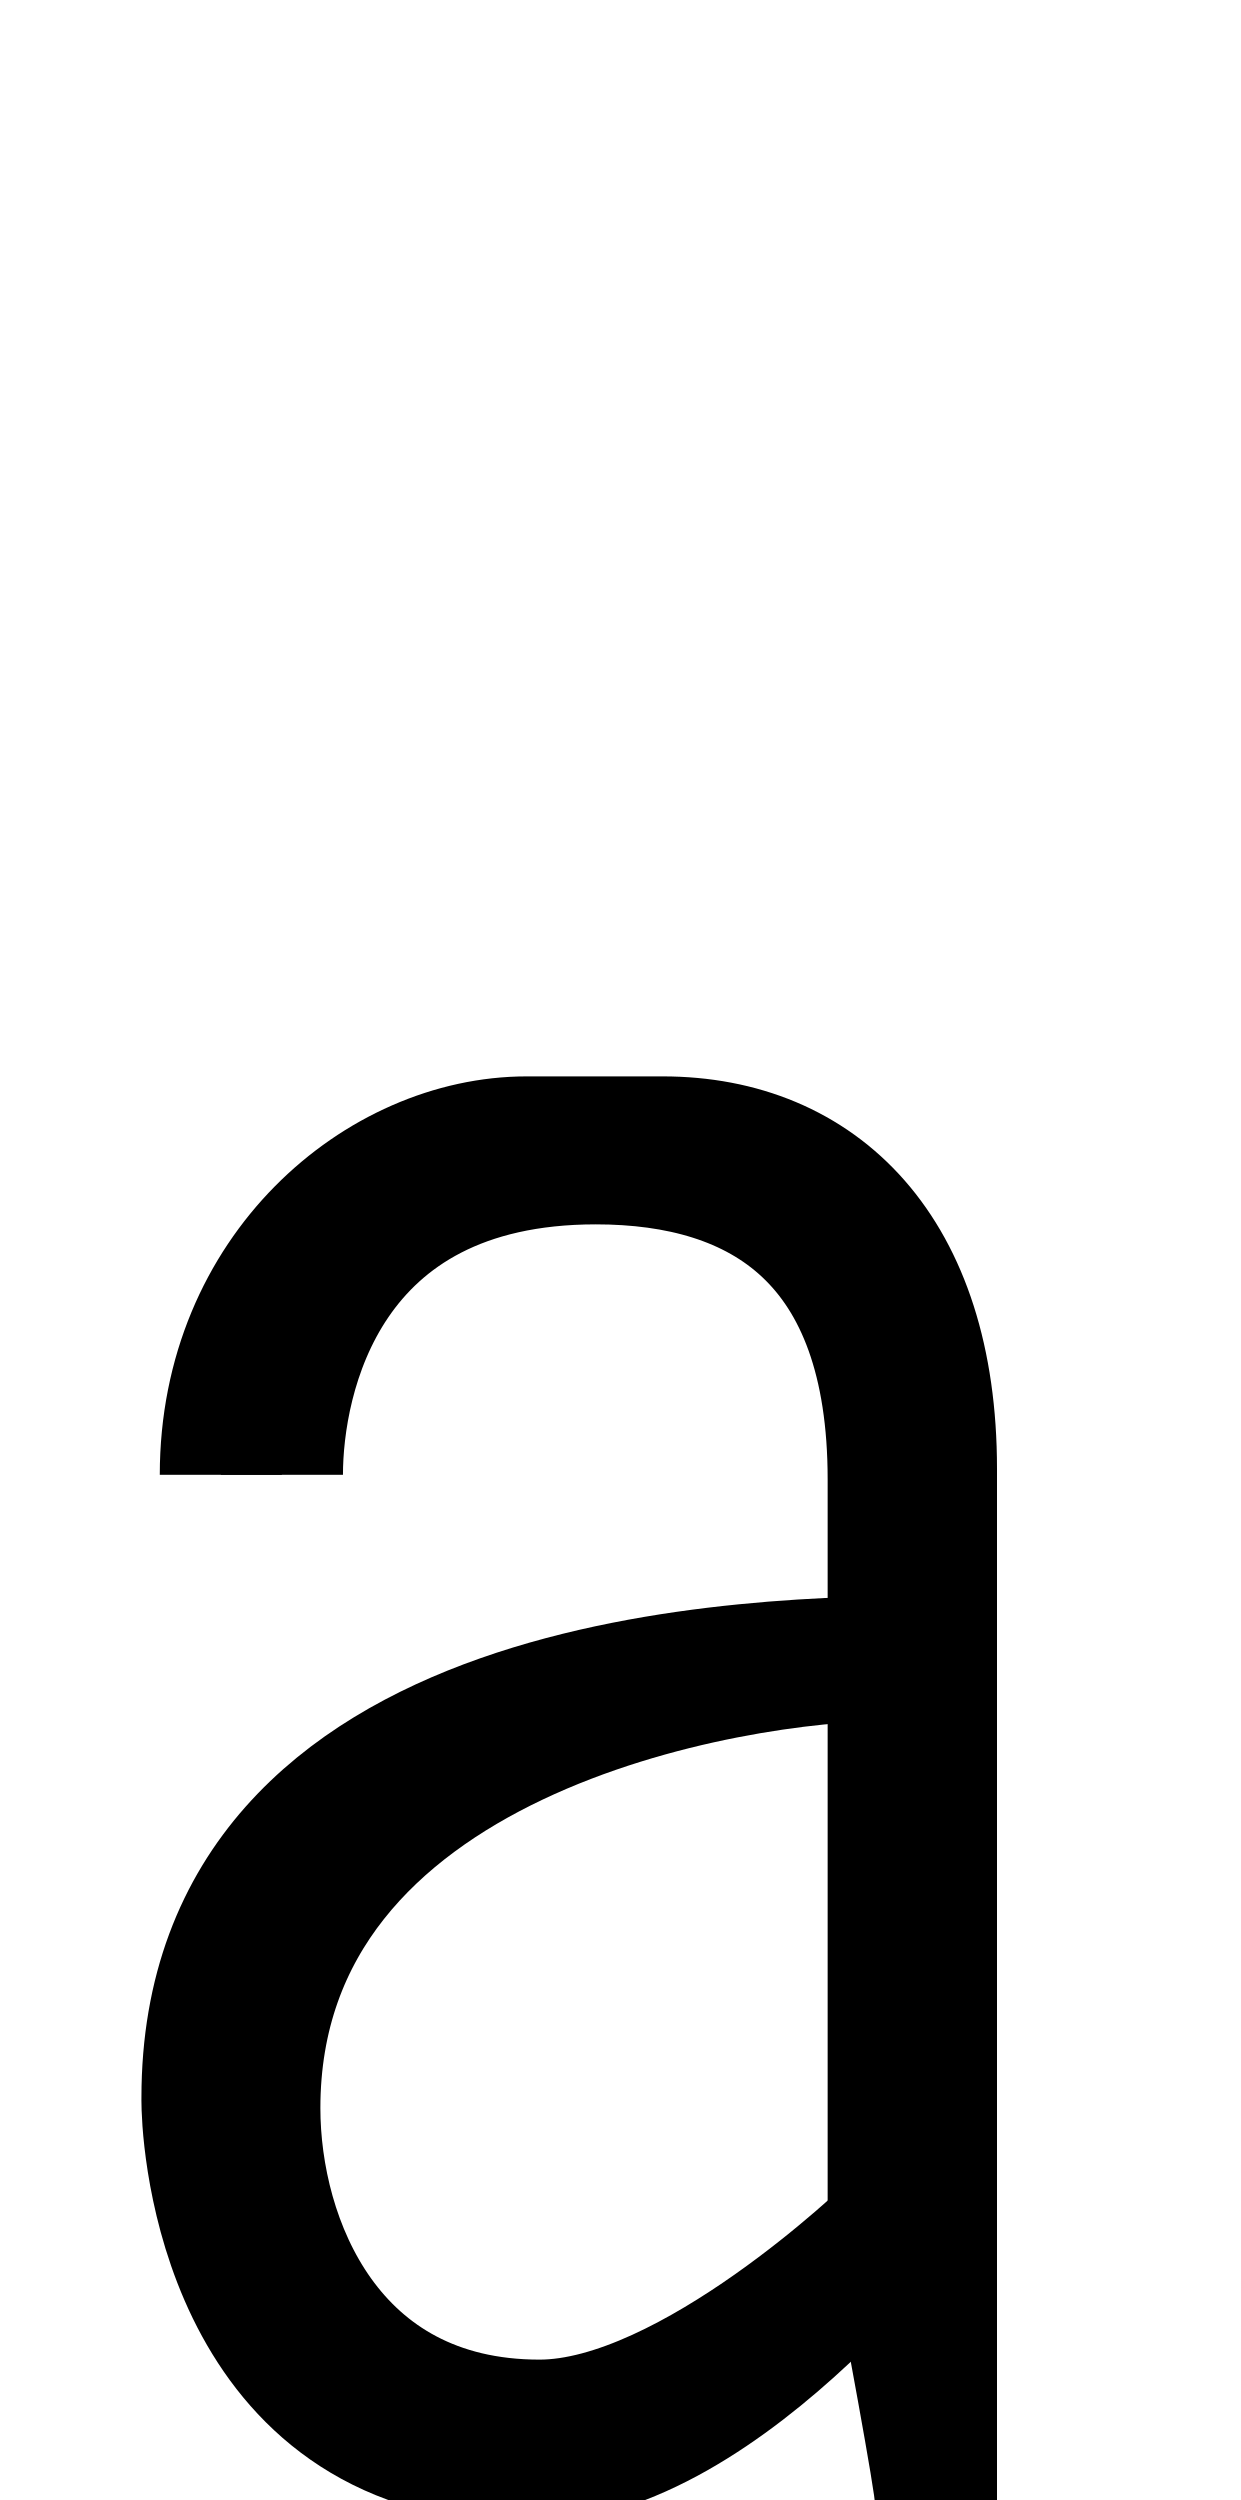
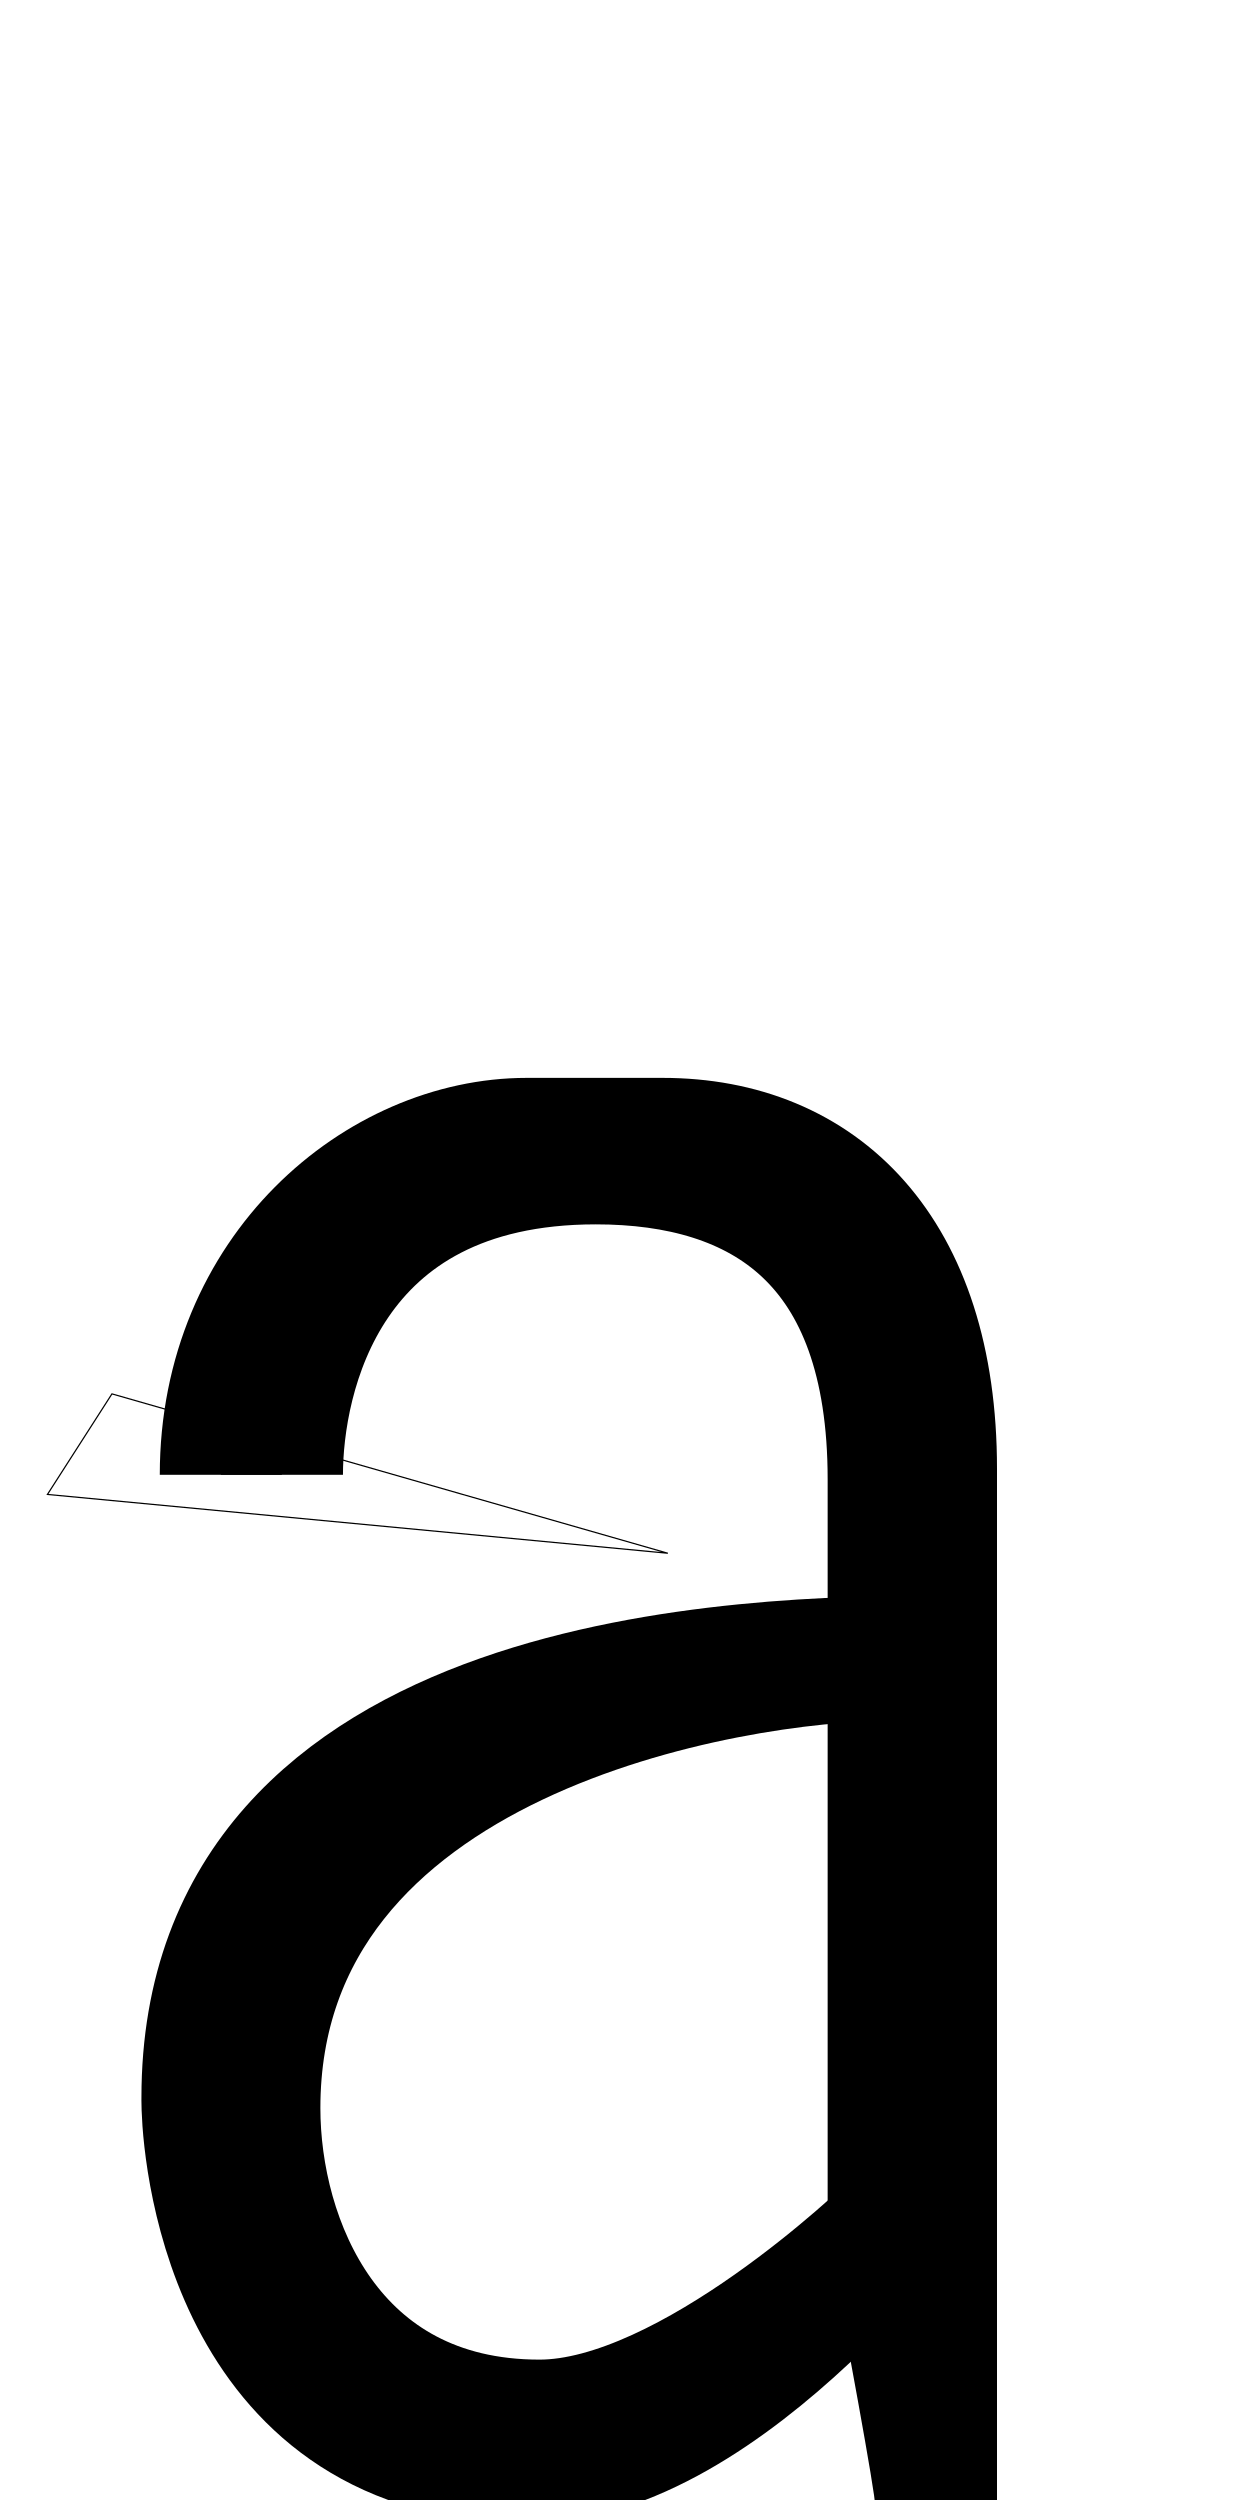
<svg xmlns="http://www.w3.org/2000/svg" version="1.1" viewBox="0 -288 1016 2048" id="svg6" width="1016" height="2048">
  <defs id="defs10" />
  <g id="layer2" style="display:inline">
    <path id="path5546-1-6-6-4" d="M 230.954,920.174 C 230.954,841.174 267.524,665 488.1,665 c 134.987,0 239.911,65.124 239.911,258.892 V 1538.664 C 741.398,1612.443 766.48,1745.382 766.745,1760" style="display:inline;fill:none;fill-rule:evenodd;stroke:#000000;stroke-width:100;stroke-linecap:butt;stroke-linejoin:round;stroke-miterlimit:4;stroke-dasharray:none;stroke-opacity:1" class="int" />
-     <path id="path5546-0-3-9" d="m 180.896,920.174 c 0,-168.014 129.423,-276.399 250.559,-276.399 h 111.36 c 129.913,0 223.93,91.486 223.93,271.559 L 766.745,1760" style="display:inline;fill:none;fill-rule:evenodd;stroke:#000000;stroke-width:100;stroke-linecap:butt;stroke-linejoin:round;stroke-miterlimit:4;stroke-dasharray:none;stroke-opacity:1" class="ext" />
+     <path id="path5546-0-3-9" d="M 180.896,920.174 C 180.896,752.16 310.319,645 431.455,645 h 111.36 c 129.913,0 223.93,90.26 223.93,270.334 L 766.745,1760" style="display:inline;fill:none;fill-rule:evenodd;stroke:#000000;stroke-width:100;stroke-linecap:butt;stroke-linejoin:round;stroke-miterlimit:4;stroke-dasharray:none;stroke-opacity:1" class="ext" />
    <path id="path5578-1-7-7" d="m 768.543,1069.095 c -152.824,0 -602.679,9.139 -602.679,361.191 0,0 -0.065,3.145 0.121,8.769 1.572,47.514 25.063,289.967 267.216,289.967 164.614,0 333.395,-235.298 333.395,-235.298" style="display:inline;fill:none;fill-rule:evenodd;stroke:#000000;stroke-width:100;stroke-linecap:butt;stroke-linejoin:round;stroke-miterlimit:4;stroke-dasharray:none;stroke-opacity:1" class="ext" />
    <path id="path5578-9-5-5-8" d="m 727.561,1071.727 c -125.066,0 -515.105,62.449 -515.105,367.292 0,107.955 59.024,255.981 229.529,255.981 122.882,0 285.892,-158.173 285.892,-158.173" style="display:inline;fill:none;fill-rule:evenodd;stroke:#000000;stroke-width:100;stroke-linecap:butt;stroke-linejoin:round;stroke-miterlimit:4;stroke-dasharray:none;stroke-opacity:1" class="int" />
+     <path style="fill:none;fill-rule:evenodd;stroke:#000000;stroke-width:1px;stroke-linecap:butt;stroke-linejoin:miter;stroke-opacity:1" d="M 91.701,853.866 547.1,984.424 38.857,936.242 Z" id="path3681" class="serif " />
  </g>
</svg>
